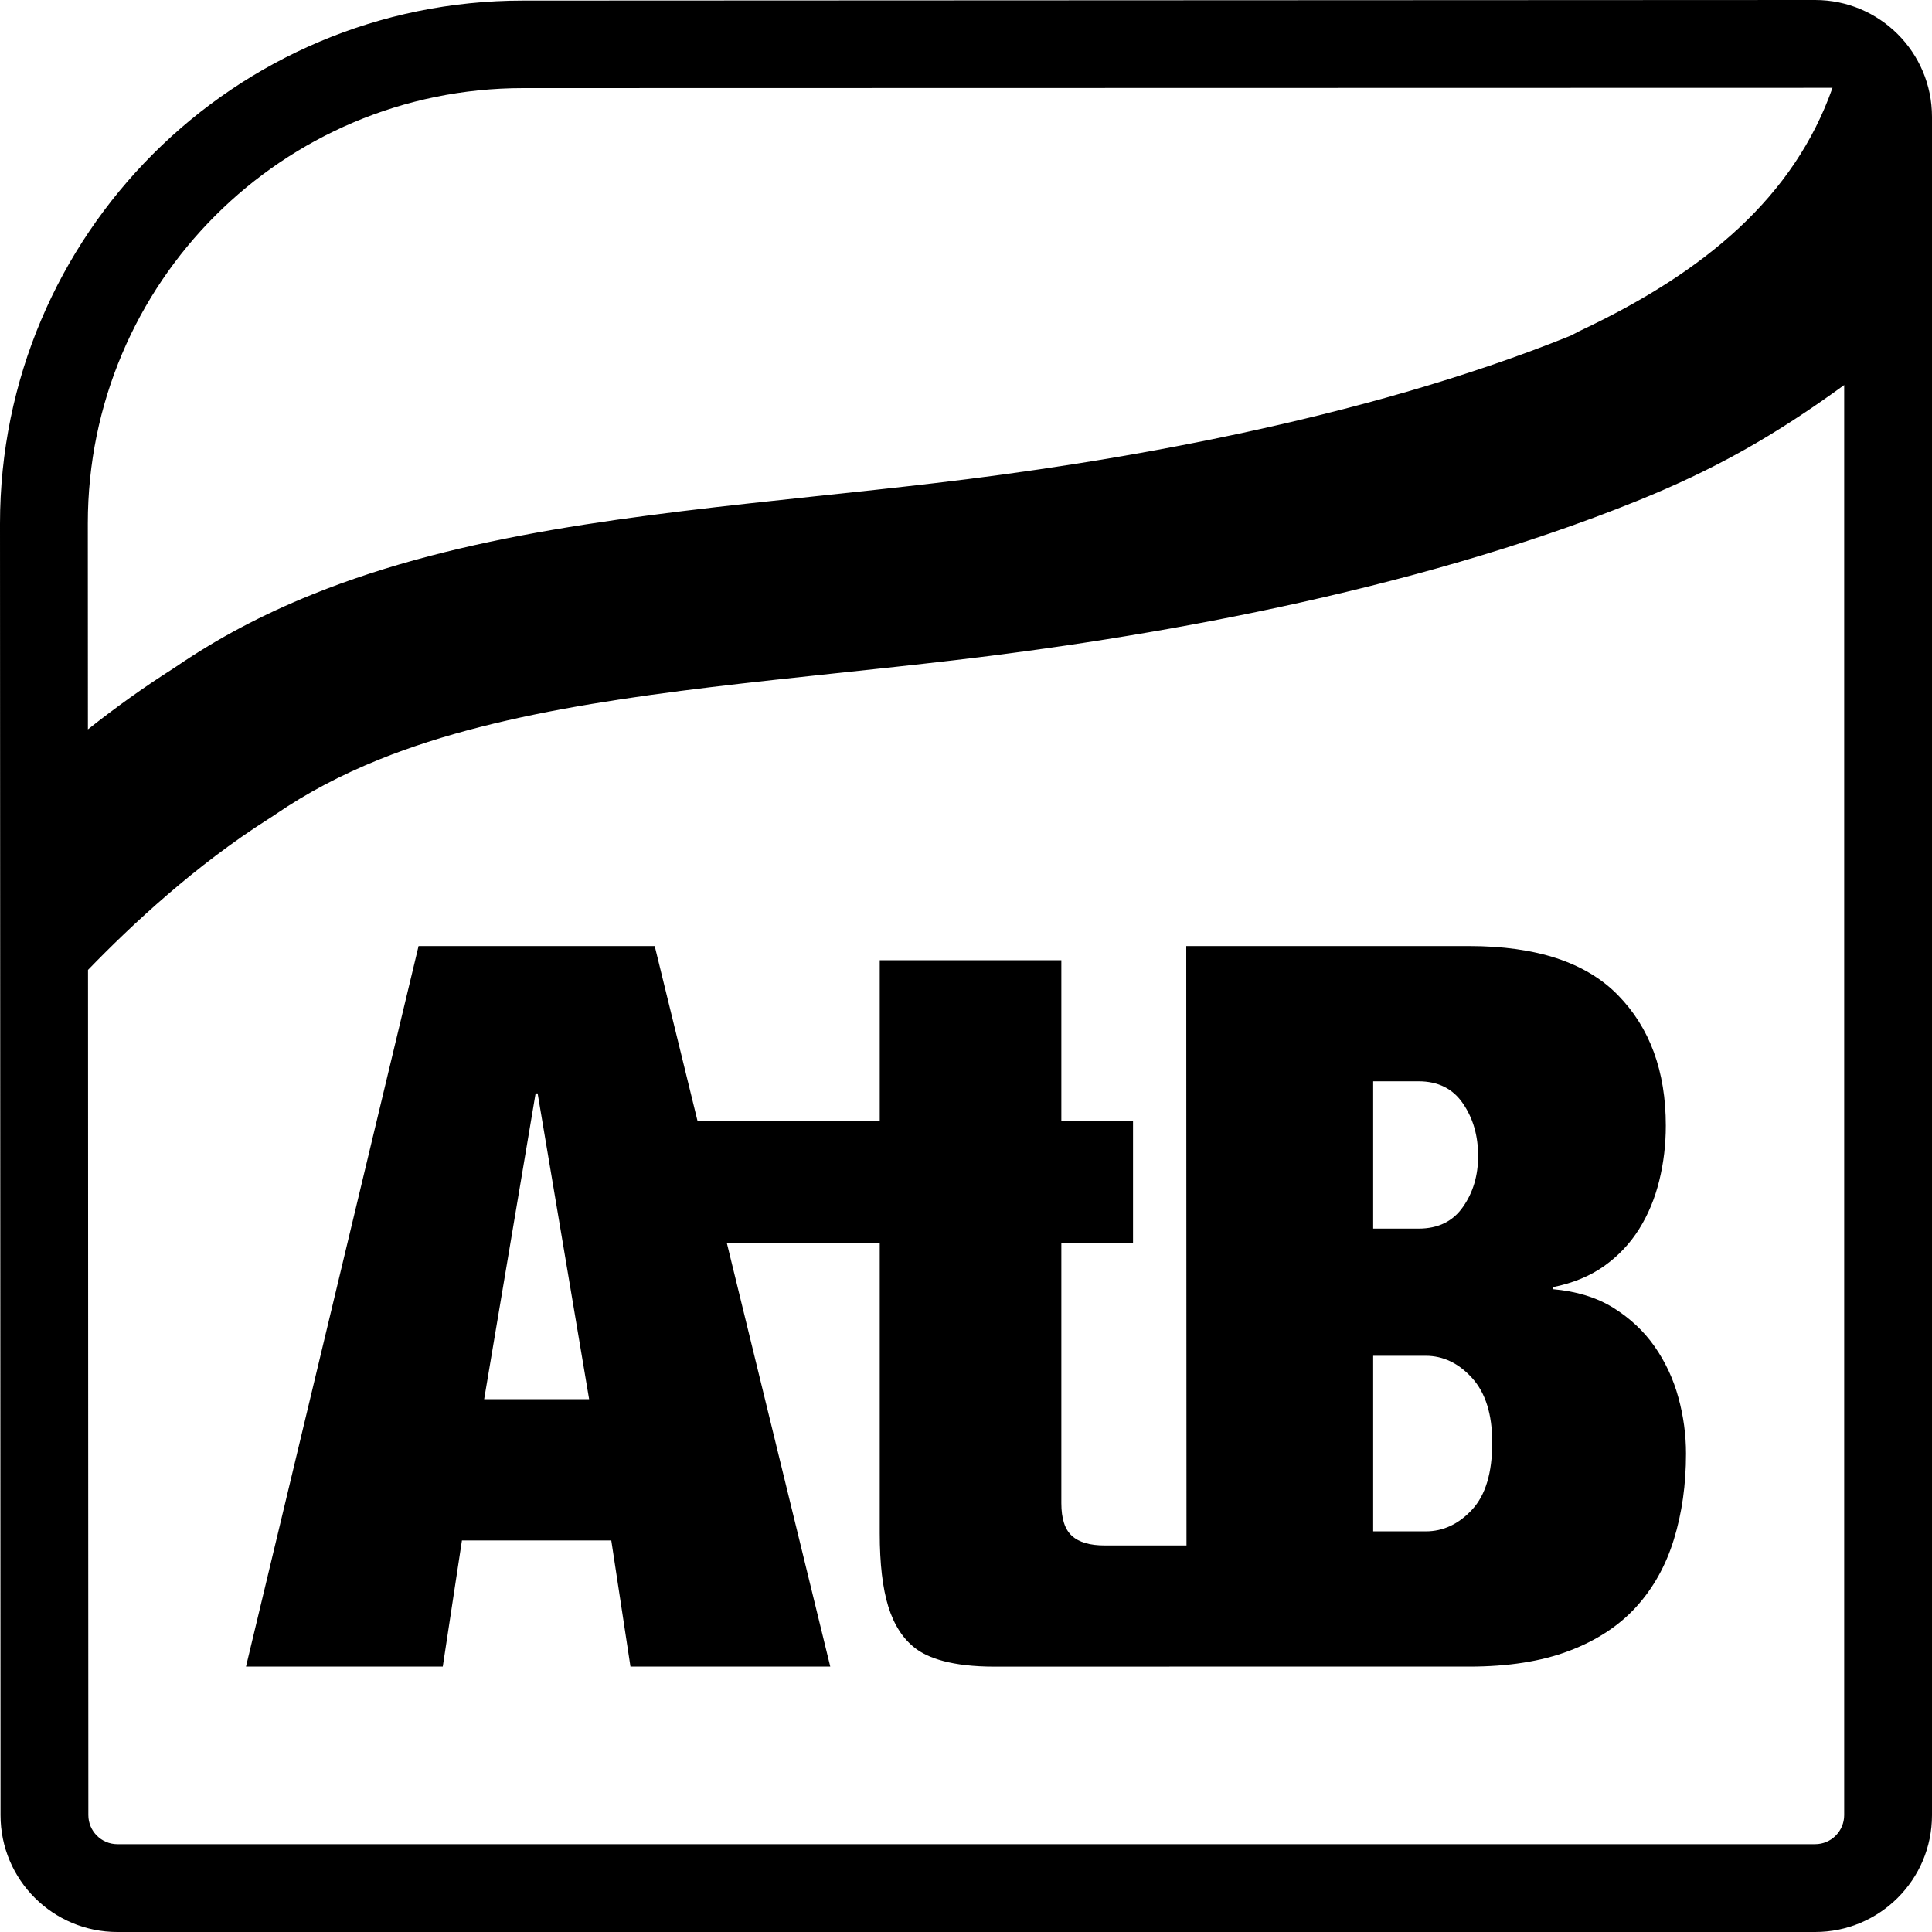
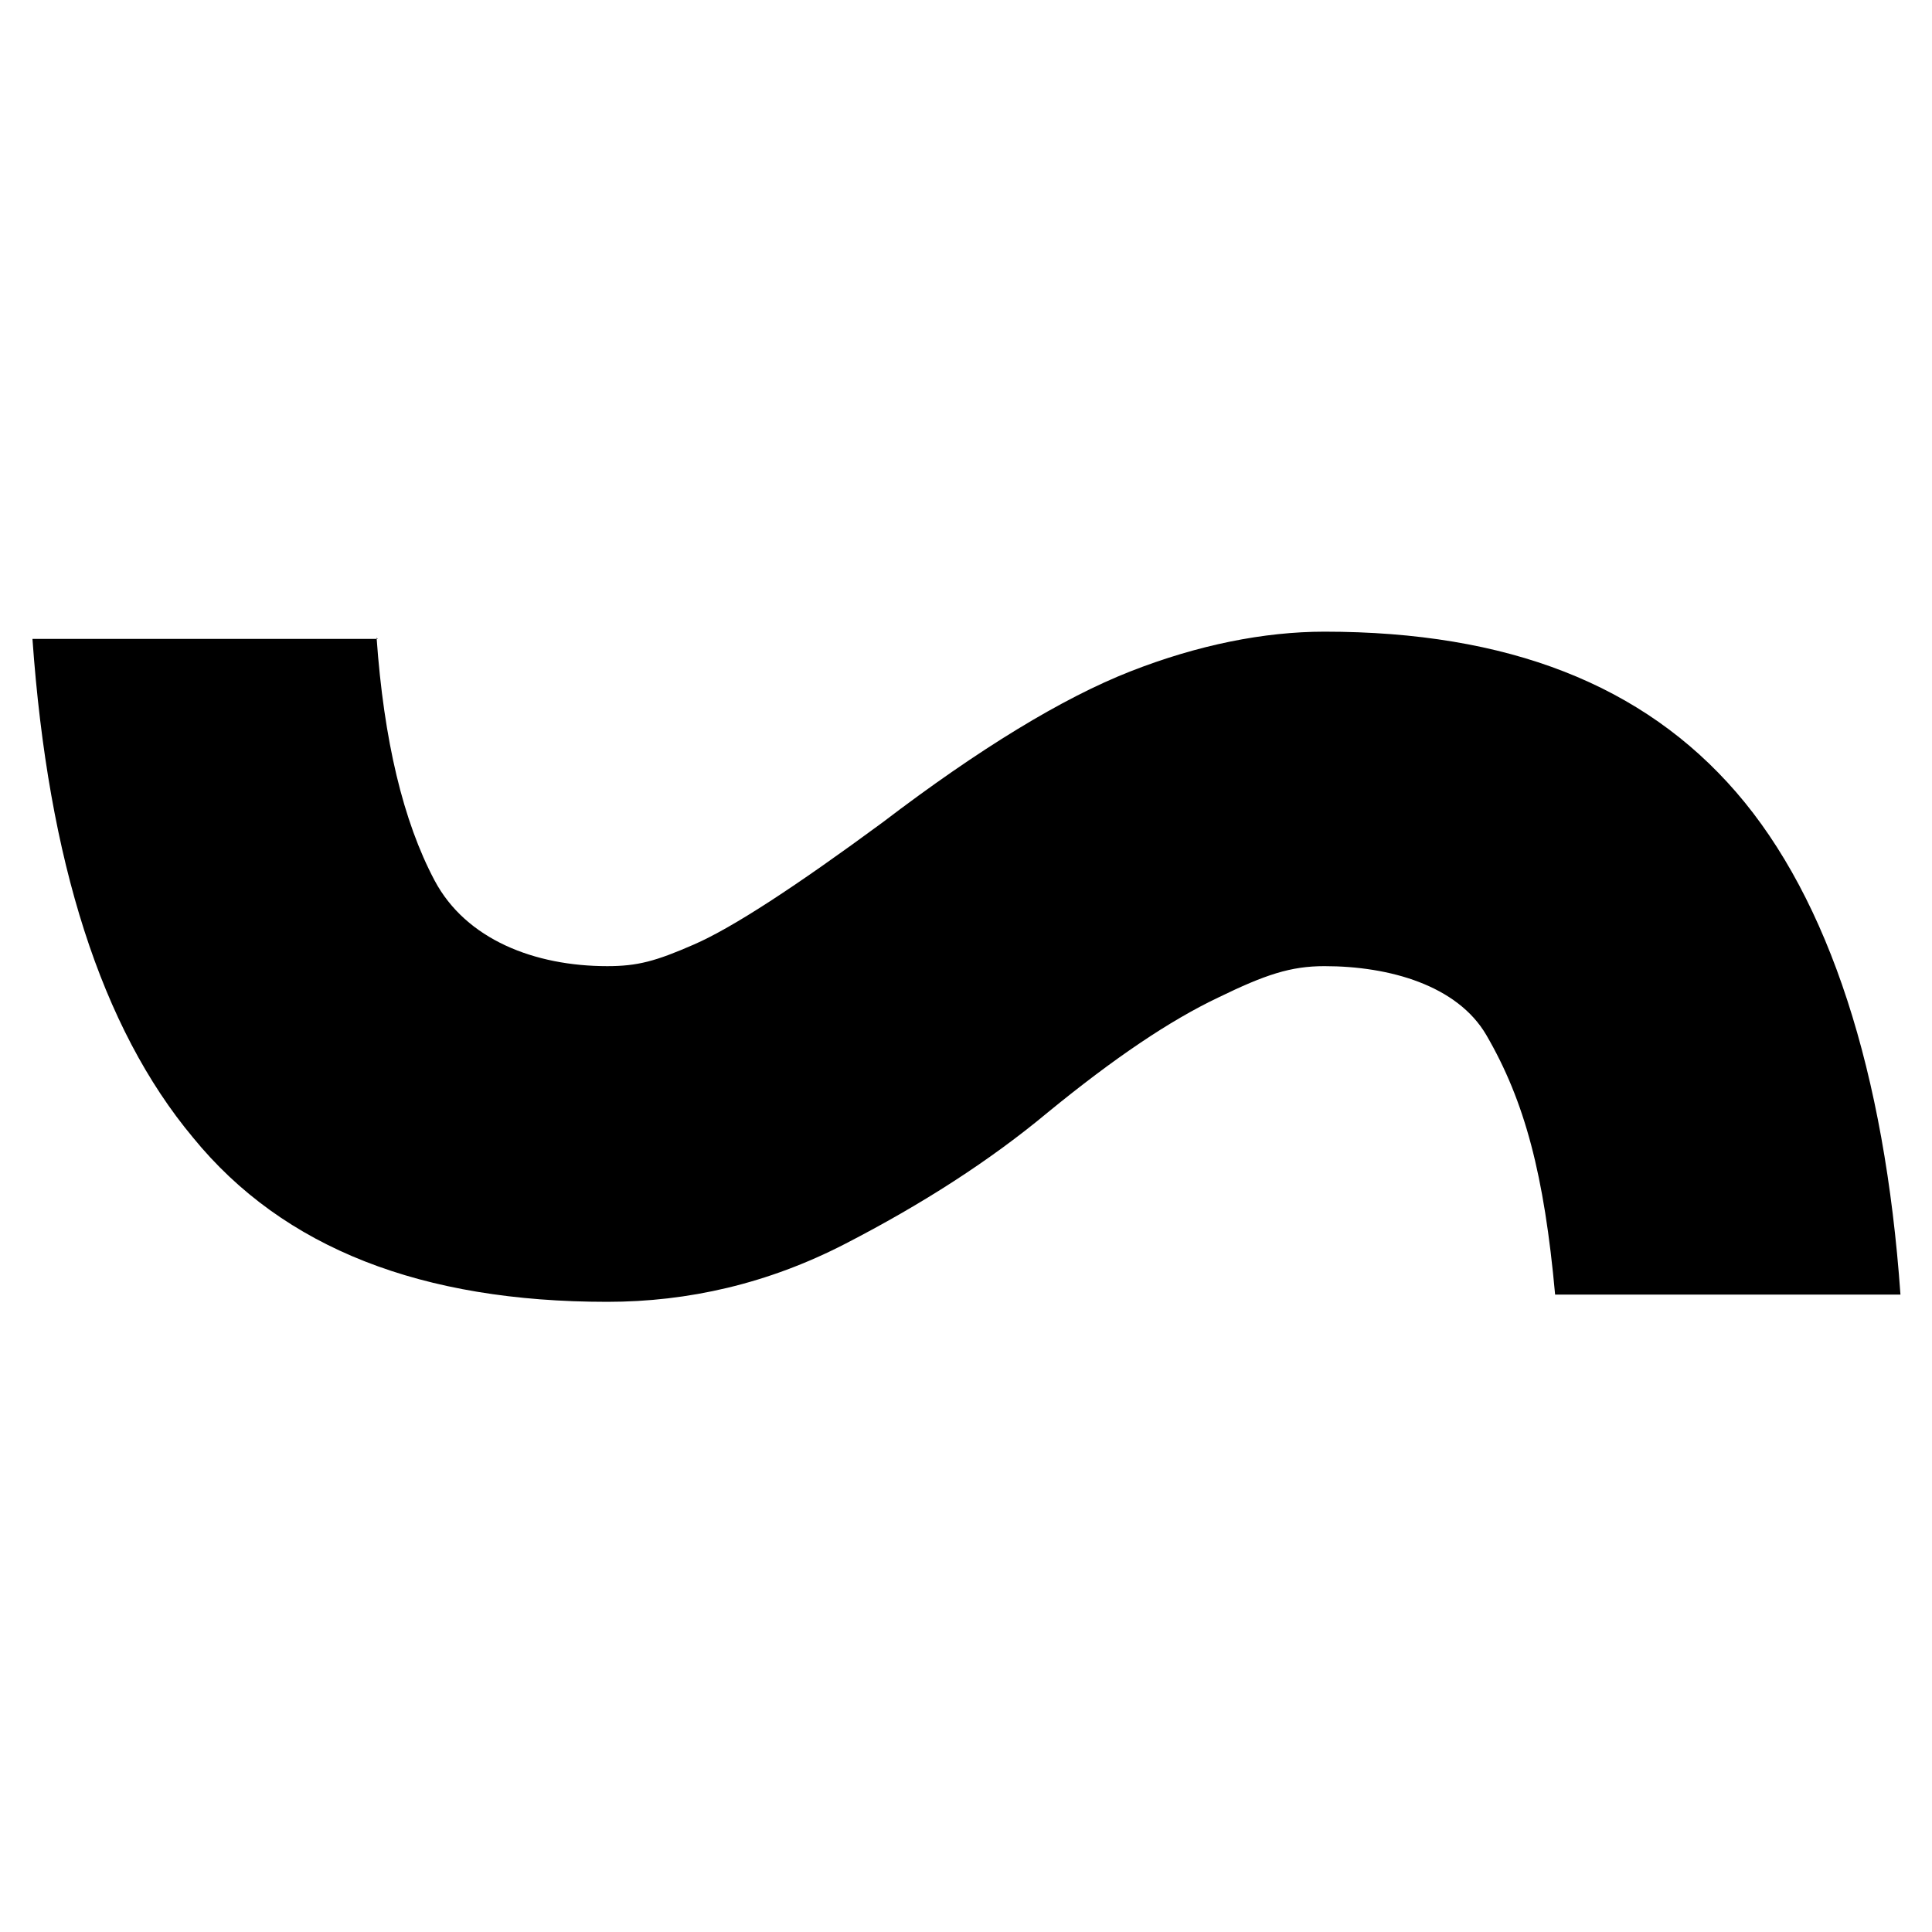
- <svg xmlns="http://www.w3.org/2000/svg" width="40" height="40" viewBox="0 0 40 40" fill="black">
-   <path fill-rule="evenodd" clip-rule="evenodd" d="M40 2.419C40 1.082 38.916 0 37.581 0L10.83 0.012C4.849 0.012 0 4.861 0 10.842L0.011 37.582C0.011 38.921 1.097 40 2.43 40H37.581C38.913 40 40 38.921 40 37.582V2.419ZM32.713 6.849C35.324 5.62 37.148 4.063 37.94 1.818L10.831 1.824C5.853 1.824 1.818 5.859 1.818 10.836L1.82 15.101C2.401 14.641 2.984 14.225 3.567 13.854L3.652 13.798C4.511 13.212 5.433 12.724 6.469 12.306C9.57 11.053 13.147 10.672 16.933 10.269L16.945 10.268C17.721 10.186 18.523 10.1 19.335 10.005C22.942 9.584 28.155 8.712 32.516 6.951L32.713 6.849ZM17.355 13.934L17.355 13.934C18.134 13.851 18.938 13.765 19.762 13.669C23.593 13.221 29.154 12.286 33.894 10.371C35.495 9.724 36.725 9.031 38.182 7.972V37.58C38.182 37.911 37.913 38.182 37.581 38.182H2.43C2.098 38.182 1.829 37.911 1.829 37.58L1.822 20.081C2.732 19.139 4.052 17.913 5.552 16.96L5.689 16.871L5.712 16.855C6.355 16.416 7.053 16.047 7.847 15.726C10.47 14.666 13.799 14.312 17.323 13.937L17.355 13.934ZM30.477 31.256C30.199 31.556 29.878 31.705 29.517 31.705H28.43V28.07H29.517C29.878 28.07 30.199 28.223 30.477 28.529C30.756 28.836 30.895 29.281 30.895 29.866C30.895 30.493 30.756 30.957 30.477 31.256ZM30.289 24.988C30.081 25.288 29.774 25.437 29.37 25.437H28.43V22.387H29.37C29.774 22.387 30.081 22.54 30.289 22.847C30.499 23.153 30.603 23.515 30.603 23.933C30.603 24.337 30.499 24.689 30.289 24.988ZM10.024 28.968L11.089 22.638H11.131L12.197 28.968H10.024ZM18.955 34.129C19.213 34.324 19.693 34.506 20.593 34.506L24.47 34.505H30.415C31.222 34.505 31.912 34.397 32.483 34.181C33.054 33.965 33.517 33.662 33.873 33.272C34.228 32.882 34.489 32.416 34.656 31.872C34.823 31.329 34.907 30.737 34.907 30.096C34.907 29.707 34.855 29.32 34.75 28.937C34.646 28.554 34.482 28.202 34.259 27.881C34.036 27.561 33.75 27.294 33.403 27.077C33.054 26.861 32.636 26.733 32.149 26.691V26.649C32.567 26.566 32.922 26.419 33.215 26.21C33.507 26.001 33.747 25.747 33.935 25.448C34.123 25.148 34.262 24.814 34.353 24.445C34.444 24.076 34.489 23.696 34.489 23.306C34.489 22.178 34.158 21.276 33.496 20.601C32.835 19.925 31.807 19.587 30.415 19.587H24.56L24.565 31.997H22.873C22.566 31.997 22.34 31.932 22.194 31.799C22.047 31.667 21.974 31.441 21.974 31.12V25.73H23.458V23.202H21.974V19.88H18.214V23.202H14.44L13.555 19.587H8.666L5.093 34.505H9.167L9.564 31.893H12.656L13.053 34.505H17.19L15.047 25.73H18.214V31.747C18.214 32.374 18.273 32.879 18.391 33.261C18.51 33.645 18.698 33.934 18.955 34.129Z" />
+ <svg xmlns="http://www.w3.org/2000/svg" width="40" height="40" viewBox="0 0 40 40" fill="none">
+   <path d="M7.797 13.203C7.947 15.328 8.347 17.003 8.997 18.228C9.647 19.453 11.072 20.003 12.572 20.003C13.197 20.003 13.572 19.903 14.372 19.553C15.172 19.203 16.472 18.353 18.272 17.028C20.272 15.503 21.997 14.453 23.397 13.903C24.797 13.353 26.172 13.078 27.422 13.078C31.222 13.078 34.022 14.178 35.947 16.403C37.872 18.628 39.022 22.203 39.347 26.803H32.197C31.972 24.328 31.572 22.803 30.772 21.428C30.172 20.403 28.772 20.003 27.422 20.003C26.722 20.003 26.197 20.178 25.222 20.653C24.222 21.128 23.072 21.903 21.697 23.028C20.497 24.028 19.097 24.928 17.497 25.753C15.897 26.578 14.247 26.953 12.572 26.953C8.747 26.953 5.872 25.853 3.997 23.553C2.097 21.278 0.997 17.828 0.672 13.228H7.822L7.797 13.203Z" fill="black" />
</svg>
